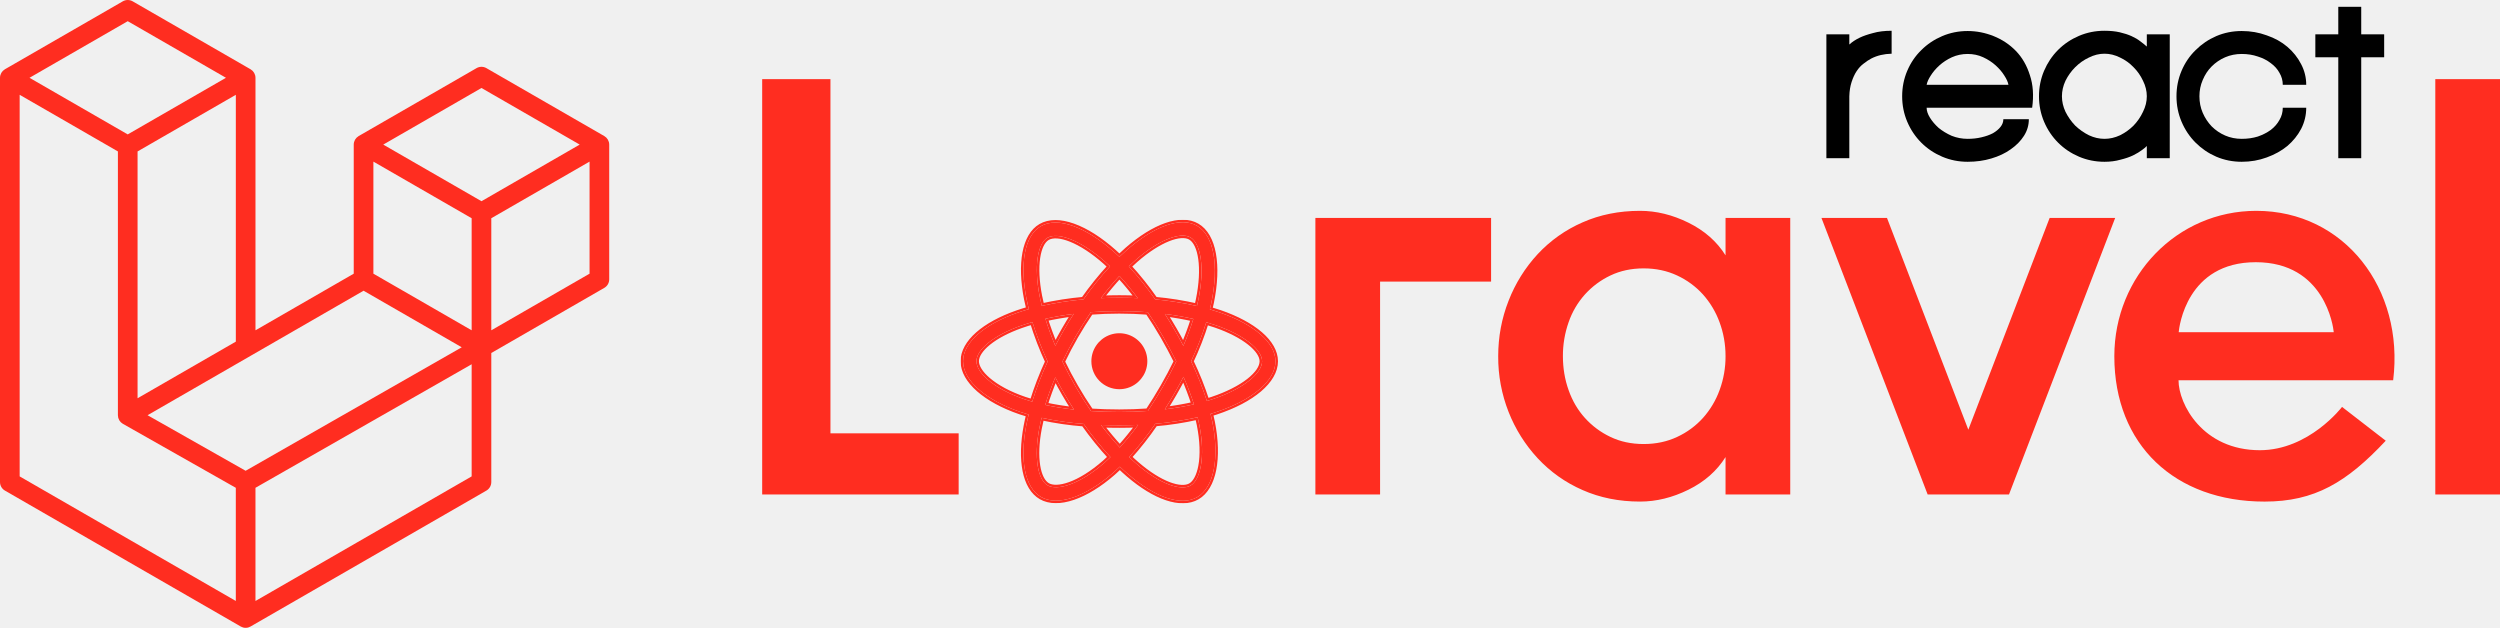
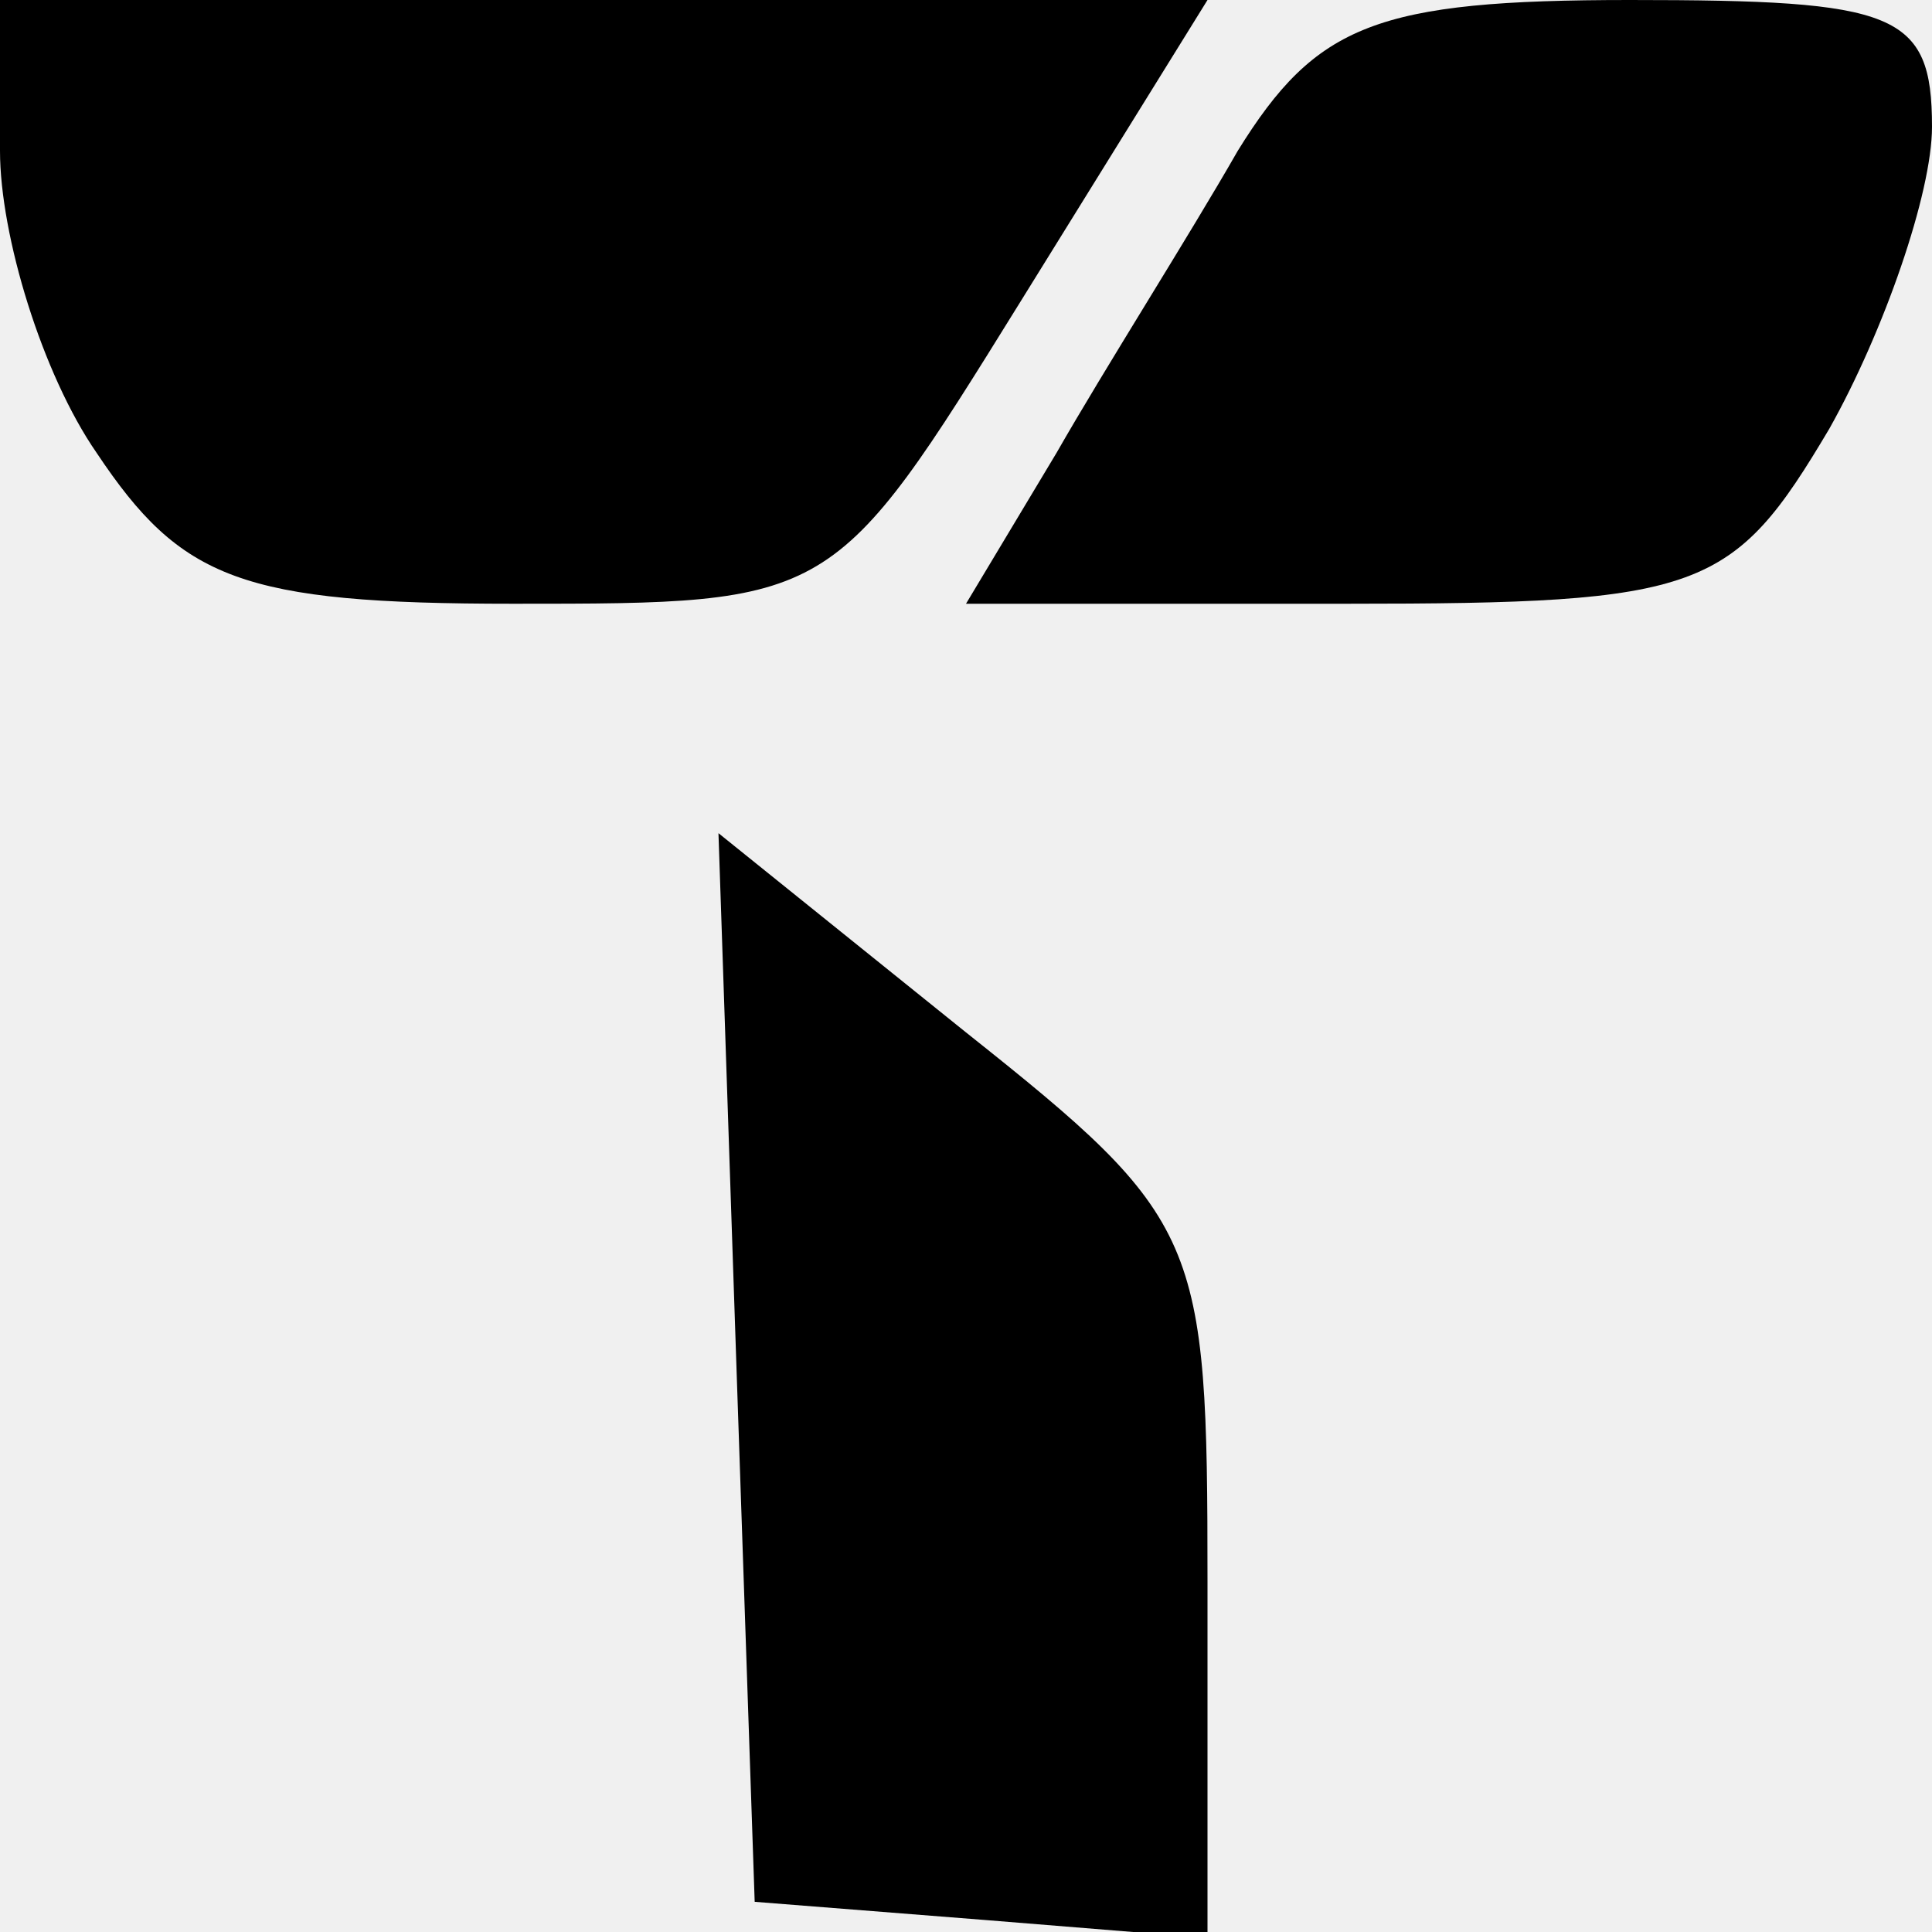
- <svg xmlns="http://www.w3.org/2000/svg" width="1991" height="500" viewBox="0 0 1991 500" fill="none">
-   <mask id="path-1-outside-1_1_7" maskUnits="userSpaceOnUse" x="765" y="175" width="253" height="226" fill="black">
-     <rect fill="white" x="765" y="175" width="253" height="226" />
-     <path d="M971.537 248.894C968.887 247.988 966.217 247.145 963.529 246.365C963.975 244.551 964.386 242.726 964.763 240.892C970.827 211.403 966.862 187.646 953.33 179.825C940.374 172.321 919.125 180.141 897.69 198.84C895.582 200.685 893.518 202.585 891.496 204.541C890.149 203.242 888.767 201.97 887.35 200.727C864.884 180.732 842.365 172.31 828.849 180.157C815.893 187.677 812.042 210.009 817.499 237.958C818.045 240.722 818.658 243.474 819.339 246.214C816.152 247.121 813.073 248.09 810.13 249.117C783.823 258.316 767 272.739 767 287.696C767 303.15 785.056 318.646 812.488 328.042C814.713 328.799 816.959 329.502 819.225 330.152C818.489 333.085 817.838 336.051 817.271 339.05C812.089 366.518 816.131 388.321 829.062 395.795C842.417 403.511 864.822 395.582 886.661 376.458C888.389 374.945 890.116 373.347 891.844 371.664C894.027 373.775 896.273 375.824 898.581 377.811C919.726 396.043 940.607 403.408 953.517 395.914C966.862 388.171 971.2 364.746 965.566 336.246C965.134 334.07 964.637 331.848 964.074 329.582C965.649 329.115 967.192 328.633 968.702 328.136C997.206 318.667 1015.78 303.358 1015.78 287.711C1015.76 272.682 998.403 258.165 971.537 248.894ZM904.681 206.873C923.043 190.854 940.208 184.531 948.033 189.05C956.362 193.865 959.601 213.279 954.367 238.741C954.021 240.399 953.648 242.053 953.247 243.701C942.289 241.208 931.177 239.449 919.985 238.435C913.577 229.204 906.553 220.417 898.959 212.133C900.818 210.33 902.722 208.576 904.671 206.873H904.681ZM840.453 300.476C842.702 304.829 845.053 309.129 847.507 313.376C850.005 317.708 852.608 321.977 855.317 326.182C847.616 325.345 839.963 324.111 832.389 322.487C834.586 315.376 837.292 307.991 840.453 300.476ZM840.453 275.429C837.343 268.074 834.711 260.84 832.55 253.853C839.65 252.262 847.216 250.962 855.104 249.977C852.461 254.102 849.918 258.288 847.475 262.534C845.033 266.781 842.687 271.079 840.437 275.429H840.453ZM846.102 287.955C849.377 281.124 852.905 274.425 856.685 267.857C860.461 261.292 864.481 254.878 868.745 248.614C876.146 248.054 883.733 247.759 891.398 247.759C899.063 247.759 906.697 248.054 914.093 248.619C918.311 254.869 922.307 261.261 926.08 267.795C929.853 274.328 933.427 280.996 936.803 287.799C933.472 294.654 929.906 301.381 926.106 307.981C922.336 314.545 918.363 320.978 914.186 327.281C906.801 327.799 899.156 328.084 891.382 328.084C883.609 328.084 876.109 327.84 868.859 327.369C864.564 321.084 860.511 314.642 856.7 308.043C852.89 301.444 849.352 294.748 846.087 287.955H846.102ZM935.305 313.303C937.81 308.957 940.215 304.553 942.519 300.093C945.678 307.255 948.467 314.576 950.874 322.025C943.21 323.751 935.462 325.074 927.661 325.99C930.293 321.813 932.842 317.584 935.305 313.303ZM942.416 275.434C940.121 271.063 937.736 266.744 935.258 262.477C932.84 258.269 930.319 254.113 927.697 250.008C935.632 251.013 943.245 252.35 950.381 253.983C948.087 261.262 945.428 268.421 942.416 275.434ZM891.502 219.747C896.677 225.401 901.563 231.314 906.143 237.461C896.347 236.994 886.545 236.994 876.736 237.461C881.572 231.066 886.521 225.131 891.502 219.747ZM834.198 189.366C842.521 184.536 860.924 191.439 880.323 208.682C881.561 209.786 882.81 210.941 884.054 212.139C876.422 220.421 869.348 229.201 862.878 238.42C851.711 239.426 840.621 241.157 829.678 243.602C829.046 241.059 828.476 238.499 827.968 235.922C823.278 211.962 826.382 193.901 834.198 189.366ZM822.065 319.89C819.992 319.299 817.945 318.658 815.924 317.967C803.796 313.821 793.779 308.411 786.901 302.518C780.744 297.237 777.624 291.966 777.624 287.696C777.624 278.621 791.13 267.043 813.654 259.191C816.483 258.207 819.337 257.307 822.215 256.491C825.561 267.242 829.612 277.759 834.343 287.976C829.555 298.333 825.454 308.994 822.065 319.89ZM879.659 368.436C870.004 376.894 860.333 382.89 851.808 385.911C844.148 388.622 838.048 388.7 834.363 386.569C826.517 382.035 823.252 364.523 827.704 341.035C828.232 338.271 828.837 335.507 829.518 332.743C840.57 335.124 851.771 336.75 863.044 337.609C869.577 346.876 876.71 355.706 884.396 364.041C882.852 365.559 881.271 367.021 879.659 368.436ZM891.797 356.402C886.76 350.955 881.732 344.927 876.83 338.449C881.594 338.636 886.445 338.729 891.382 338.729C896.451 338.729 901.468 338.62 906.412 338.397C901.849 344.643 896.971 350.652 891.797 356.402ZM956.331 371.219C954.849 379.221 951.869 384.559 948.184 386.694C940.342 391.244 923.577 385.331 905.5 369.736C903.427 367.954 901.354 366.041 899.244 364.036C906.781 355.668 913.747 346.803 920.094 337.501C931.429 336.54 942.685 334.8 953.781 332.292C954.289 334.344 954.738 336.355 955.128 338.325C957.621 350.918 957.979 362.31 956.331 371.219ZM965.349 318.024C963.991 318.475 962.591 318.911 961.171 319.336C957.692 308.535 953.483 297.983 948.572 287.753C953.299 277.659 957.343 267.26 960.679 256.626C963.224 257.367 965.696 258.145 968.075 258.969C991.096 266.908 1005.14 278.663 1005.14 287.696C1005.14 297.335 989.971 309.846 965.349 318.024Z" />
-   </mask>
-   <path d="M971.537 248.894C968.887 247.988 966.217 247.145 963.529 246.365C963.975 244.551 964.386 242.726 964.763 240.892C970.827 211.403 966.862 187.646 953.33 179.825C940.374 172.321 919.125 180.141 897.69 198.84C895.582 200.685 893.518 202.585 891.496 204.541C890.149 203.242 888.767 201.97 887.35 200.727C864.884 180.732 842.365 172.31 828.849 180.157C815.893 187.677 812.042 210.009 817.499 237.958C818.045 240.722 818.658 243.474 819.339 246.214C816.152 247.121 813.073 248.09 810.13 249.117C783.823 258.316 767 272.739 767 287.696C767 303.15 785.056 318.646 812.488 328.042C814.713 328.799 816.959 329.502 819.225 330.152C818.489 333.085 817.838 336.051 817.271 339.05C812.089 366.518 816.131 388.321 829.062 395.795C842.417 403.511 864.822 395.582 886.661 376.458C888.389 374.945 890.116 373.347 891.844 371.664C894.027 373.775 896.273 375.824 898.581 377.811C919.726 396.043 940.607 403.408 953.517 395.914C966.862 388.171 971.2 364.746 965.566 336.246C965.134 334.07 964.637 331.848 964.074 329.582C965.649 329.115 967.192 328.633 968.702 328.136C997.206 318.667 1015.78 303.358 1015.78 287.711C1015.76 272.682 998.403 258.165 971.537 248.894ZM904.681 206.873C923.043 190.854 940.208 184.531 948.033 189.05C956.362 193.865 959.601 213.279 954.367 238.741C954.021 240.399 953.648 242.053 953.247 243.701C942.289 241.208 931.177 239.449 919.985 238.435C913.577 229.204 906.553 220.417 898.959 212.133C900.818 210.33 902.722 208.576 904.671 206.873H904.681ZM840.453 300.476C842.702 304.829 845.053 309.129 847.507 313.376C850.005 317.708 852.608 321.977 855.317 326.182C847.616 325.345 839.963 324.111 832.389 322.487C834.586 315.376 837.292 307.991 840.453 300.476ZM840.453 275.429C837.343 268.074 834.711 260.84 832.55 253.853C839.65 252.262 847.216 250.962 855.104 249.977C852.461 254.102 849.918 258.288 847.475 262.534C845.033 266.781 842.687 271.079 840.437 275.429H840.453ZM846.102 287.955C849.377 281.124 852.905 274.425 856.685 267.857C860.461 261.292 864.481 254.878 868.745 248.614C876.146 248.054 883.733 247.759 891.398 247.759C899.063 247.759 906.697 248.054 914.093 248.619C918.311 254.869 922.307 261.261 926.08 267.795C929.853 274.328 933.427 280.996 936.803 287.799C933.472 294.654 929.906 301.381 926.106 307.981C922.336 314.545 918.363 320.978 914.186 327.281C906.801 327.799 899.156 328.084 891.382 328.084C883.609 328.084 876.109 327.84 868.859 327.369C864.564 321.084 860.511 314.642 856.7 308.043C852.89 301.444 849.352 294.748 846.087 287.955H846.102ZM935.305 313.303C937.81 308.957 940.215 304.553 942.519 300.093C945.678 307.255 948.467 314.576 950.874 322.025C943.21 323.751 935.462 325.074 927.661 325.99C930.293 321.813 932.842 317.584 935.305 313.303ZM942.416 275.434C940.121 271.063 937.736 266.744 935.258 262.477C932.84 258.269 930.319 254.113 927.697 250.008C935.632 251.013 943.245 252.35 950.381 253.983C948.087 261.262 945.428 268.421 942.416 275.434ZM891.502 219.747C896.677 225.401 901.563 231.314 906.143 237.461C896.347 236.994 886.545 236.994 876.736 237.461C881.572 231.066 886.521 225.131 891.502 219.747ZM834.198 189.366C842.521 184.536 860.924 191.439 880.323 208.682C881.561 209.786 882.81 210.941 884.054 212.139C876.422 220.421 869.348 229.201 862.878 238.42C851.711 239.426 840.621 241.157 829.678 243.602C829.046 241.059 828.476 238.499 827.968 235.922C823.278 211.962 826.382 193.901 834.198 189.366ZM822.065 319.89C819.992 319.299 817.945 318.658 815.924 317.967C803.796 313.821 793.779 308.411 786.901 302.518C780.744 297.237 777.624 291.966 777.624 287.696C777.624 278.621 791.13 267.043 813.654 259.191C816.483 258.207 819.337 257.307 822.215 256.491C825.561 267.242 829.612 277.759 834.343 287.976C829.555 298.333 825.454 308.994 822.065 319.89ZM879.659 368.436C870.004 376.894 860.333 382.89 851.808 385.911C844.148 388.622 838.048 388.7 834.363 386.569C826.517 382.035 823.252 364.523 827.704 341.035C828.232 338.271 828.837 335.507 829.518 332.743C840.57 335.124 851.771 336.75 863.044 337.609C869.577 346.876 876.71 355.706 884.396 364.041C882.852 365.559 881.271 367.021 879.659 368.436ZM891.797 356.402C886.76 350.955 881.732 344.927 876.83 338.449C881.594 338.636 886.445 338.729 891.382 338.729C896.451 338.729 901.468 338.62 906.412 338.397C901.849 344.643 896.971 350.652 891.797 356.402ZM956.331 371.219C954.849 379.221 951.869 384.559 948.184 386.694C940.342 391.244 923.577 385.331 905.5 369.736C903.427 367.954 901.354 366.041 899.244 364.036C906.781 355.668 913.747 346.803 920.094 337.501C931.429 336.54 942.685 334.8 953.781 332.292C954.289 334.344 954.738 336.355 955.128 338.325C957.621 350.918 957.979 362.31 956.331 371.219ZM965.349 318.024C963.991 318.475 962.591 318.911 961.171 319.336C957.692 308.535 953.483 297.983 948.572 287.753C953.299 277.659 957.343 267.26 960.679 256.626C963.224 257.367 965.696 258.145 968.075 258.969C991.096 266.908 1005.14 278.663 1005.14 287.696C1005.14 297.335 989.971 309.846 965.349 318.024Z" fill="#FF2D20" />
-   <path d="M971.537 248.894C968.887 247.988 966.217 247.145 963.529 246.365C963.975 244.551 964.386 242.726 964.763 240.892C970.827 211.403 966.862 187.646 953.33 179.825C940.374 172.321 919.125 180.141 897.69 198.84C895.582 200.685 893.518 202.585 891.496 204.541C890.149 203.242 888.767 201.97 887.35 200.727C864.884 180.732 842.365 172.31 828.849 180.157C815.893 187.677 812.042 210.009 817.499 237.958C818.045 240.722 818.658 243.474 819.339 246.214C816.152 247.121 813.073 248.09 810.13 249.117C783.823 258.316 767 272.739 767 287.696C767 303.15 785.056 318.646 812.488 328.042C814.713 328.799 816.959 329.502 819.225 330.152C818.489 333.085 817.838 336.051 817.271 339.05C812.089 366.518 816.131 388.321 829.062 395.795C842.417 403.511 864.822 395.582 886.661 376.458C888.389 374.945 890.116 373.347 891.844 371.664C894.027 373.775 896.273 375.824 898.581 377.811C919.726 396.043 940.607 403.408 953.517 395.914C966.862 388.171 971.2 364.746 965.566 336.246C965.134 334.07 964.637 331.848 964.074 329.582C965.649 329.115 967.192 328.633 968.702 328.136C997.206 318.667 1015.78 303.358 1015.78 287.711C1015.76 272.682 998.403 258.165 971.537 248.894ZM904.681 206.873C923.043 190.854 940.208 184.531 948.033 189.05C956.362 193.865 959.601 213.279 954.367 238.741C954.021 240.399 953.648 242.053 953.247 243.701C942.289 241.208 931.177 239.449 919.985 238.435C913.577 229.204 906.553 220.417 898.959 212.133C900.818 210.33 902.722 208.576 904.671 206.873H904.681ZM840.453 300.476C842.702 304.829 845.053 309.129 847.507 313.376C850.005 317.708 852.608 321.977 855.317 326.182C847.616 325.345 839.963 324.111 832.389 322.487C834.586 315.376 837.292 307.991 840.453 300.476ZM840.453 275.429C837.343 268.074 834.711 260.84 832.55 253.853C839.65 252.262 847.216 250.962 855.104 249.977C852.461 254.102 849.918 258.288 847.475 262.534C845.033 266.781 842.687 271.079 840.437 275.429H840.453ZM846.102 287.955C849.377 281.124 852.905 274.425 856.685 267.857C860.461 261.292 864.481 254.878 868.745 248.614C876.146 248.054 883.733 247.759 891.398 247.759C899.063 247.759 906.697 248.054 914.093 248.619C918.311 254.869 922.307 261.261 926.08 267.795C929.853 274.328 933.427 280.996 936.803 287.799C933.472 294.654 929.906 301.381 926.106 307.981C922.336 314.545 918.363 320.978 914.186 327.281C906.801 327.799 899.156 328.084 891.382 328.084C883.609 328.084 876.109 327.84 868.859 327.369C864.564 321.084 860.511 314.642 856.7 308.043C852.89 301.444 849.352 294.748 846.087 287.955H846.102ZM935.305 313.303C937.81 308.957 940.215 304.553 942.519 300.093C945.678 307.255 948.467 314.576 950.874 322.025C943.21 323.751 935.462 325.074 927.661 325.99C930.293 321.813 932.842 317.584 935.305 313.303ZM942.416 275.434C940.121 271.063 937.736 266.744 935.258 262.477C932.84 258.269 930.319 254.113 927.697 250.008C935.632 251.013 943.245 252.35 950.381 253.983C948.087 261.262 945.428 268.421 942.416 275.434ZM891.502 219.747C896.677 225.401 901.563 231.314 906.143 237.461C896.347 236.994 886.545 236.994 876.736 237.461C881.572 231.066 886.521 225.131 891.502 219.747ZM834.198 189.366C842.521 184.536 860.924 191.439 880.323 208.682C881.561 209.786 882.81 210.941 884.054 212.139C876.422 220.421 869.348 229.201 862.878 238.42C851.711 239.426 840.621 241.157 829.678 243.602C829.046 241.059 828.476 238.499 827.968 235.922C823.278 211.962 826.382 193.901 834.198 189.366ZM822.065 319.89C819.992 319.299 817.945 318.658 815.924 317.967C803.796 313.821 793.779 308.411 786.901 302.518C780.744 297.237 777.624 291.966 777.624 287.696C777.624 278.621 791.13 267.043 813.654 259.191C816.483 258.207 819.337 257.307 822.215 256.491C825.561 267.242 829.612 277.759 834.343 287.976C829.555 298.333 825.454 308.994 822.065 319.89ZM879.659 368.436C870.004 376.894 860.333 382.89 851.808 385.911C844.148 388.622 838.048 388.7 834.363 386.569C826.517 382.035 823.252 364.523 827.704 341.035C828.232 338.271 828.837 335.507 829.518 332.743C840.57 335.124 851.771 336.75 863.044 337.609C869.577 346.876 876.71 355.706 884.396 364.041C882.852 365.559 881.271 367.021 879.659 368.436ZM891.797 356.402C886.76 350.955 881.732 344.927 876.83 338.449C881.594 338.636 886.445 338.729 891.382 338.729C896.451 338.729 901.468 338.62 906.412 338.397C901.849 344.643 896.971 350.652 891.797 356.402ZM956.331 371.219C954.849 379.221 951.869 384.559 948.184 386.694C940.342 391.244 923.577 385.331 905.5 369.736C903.427 367.954 901.354 366.041 899.244 364.036C906.781 355.668 913.747 346.803 920.094 337.501C931.429 336.54 942.685 334.8 953.781 332.292C954.289 334.344 954.738 336.355 955.128 338.325C957.621 350.918 957.979 362.31 956.331 371.219ZM965.349 318.024C963.991 318.475 962.591 318.911 961.171 319.336C957.692 308.535 953.483 297.983 948.572 287.753C953.299 277.659 957.343 267.26 960.679 256.626C963.224 257.367 965.696 258.145 968.075 258.969C991.096 266.908 1005.14 278.663 1005.14 287.696C1005.14 297.335 989.971 309.846 965.349 318.024Z" stroke="#FF2D20" stroke-width="4" mask="url(#path-1-outside-1_1_7)" />
-   <path d="M891.382 309.96C895.793 309.974 900.109 308.679 903.783 306.24C907.457 303.8 910.325 300.324 912.023 296.253C913.721 292.182 914.172 287.699 913.321 283.372C912.469 279.044 910.352 275.066 907.239 271.943C904.125 268.819 900.154 266.689 895.829 265.823C891.504 264.957 887.02 265.394 882.944 267.079C878.867 268.764 875.383 271.62 872.931 275.286C870.479 278.953 869.17 283.264 869.17 287.675C869.164 290.597 869.733 293.492 870.847 296.193C871.96 298.895 873.595 301.351 875.658 303.421C877.72 305.49 880.171 307.133 882.869 308.255C885.567 309.377 888.46 309.957 891.382 309.96Z" fill="#FF2D20" />
-   <path fill-rule="evenodd" clip-rule="evenodd" d="M484.904 113.113C485.084 113.78 485.176 114.467 485.178 115.157V222.481C485.178 223.859 484.815 225.212 484.125 226.404C483.435 227.596 482.443 228.584 481.25 229.27L391.267 281.132V383.926C391.267 386.724 389.782 389.306 387.359 390.715L199.527 498.958C199.097 499.202 198.628 499.359 198.159 499.525C197.984 499.584 197.817 499.691 197.632 499.74C196.319 500.087 194.939 500.087 193.626 499.74C193.411 499.682 193.215 499.564 193.01 499.486C192.58 499.33 192.131 499.193 191.72 498.958L3.928 390.715C2.735 390.029 1.744 389.04 1.054 387.848C0.365 386.656 0.001 385.304 0 383.926L0 61.955C0 61.251 0.098 60.566 0.274 59.901C0.332 59.676 0.469 59.471 0.547 59.246C0.694 58.835 0.831 58.414 1.046 58.033C1.192 57.779 1.407 57.573 1.583 57.338C1.808 57.025 2.013 56.703 2.277 56.429C2.501 56.204 2.795 56.038 3.049 55.842C3.332 55.607 3.586 55.353 3.908 55.167L97.819 1.045C99.008 0.36 100.356 0 101.728 0C103.099 0 104.447 0.36 105.636 1.045L199.537 55.167H199.557C199.869 55.363 200.133 55.607 200.417 55.832C200.671 56.028 200.954 56.204 201.179 56.419C201.452 56.703 201.648 57.025 201.882 57.338C202.048 57.573 202.273 57.779 202.41 58.033C202.635 58.424 202.762 58.835 202.918 59.246C202.996 59.471 203.133 59.676 203.192 59.911C203.371 60.578 203.463 61.265 203.465 61.955V263.055L281.713 217.952V115.148C281.713 114.463 281.81 113.768 281.986 113.113C282.055 112.878 282.182 112.673 282.26 112.448C282.416 112.037 282.553 111.617 282.768 111.235C282.915 110.981 283.13 110.775 283.296 110.541C283.53 110.228 283.726 109.905 283.999 109.631C284.224 109.406 284.507 109.24 284.761 109.044C285.054 108.809 285.309 108.555 285.621 108.369L379.542 54.248C380.73 53.562 382.078 53.201 383.45 53.201C384.822 53.201 386.17 53.562 387.359 54.248L481.26 108.369C481.592 108.565 481.846 108.809 482.139 109.034C482.383 109.23 482.667 109.406 482.891 109.621C483.165 109.905 483.36 110.228 483.595 110.541C483.771 110.775 483.986 110.981 484.123 111.235C484.347 111.617 484.474 112.037 484.631 112.448C484.719 112.673 484.846 112.878 484.904 113.113ZM469.524 217.952V128.705L436.664 147.642L391.267 173.808V263.055L469.534 217.952H469.524ZM375.623 379.397V290.091L330.969 315.621L203.455 388.475V478.622L375.623 379.397ZM15.653 75.503V379.397L187.802 478.612V388.485L97.868 337.532L97.839 337.513L97.8 337.493C97.497 337.317 97.243 337.063 96.959 336.847C96.715 336.652 96.432 336.495 96.217 336.28L96.197 336.251C95.943 336.006 95.767 335.703 95.552 335.429C95.357 335.165 95.122 334.94 94.966 334.666L94.956 334.637C94.78 334.343 94.673 333.991 94.546 333.659C94.419 333.365 94.253 333.091 94.175 332.778C94.077 332.407 94.057 332.006 94.018 331.624C93.979 331.331 93.901 331.037 93.901 330.744V120.606L48.514 94.43L15.653 75.503ZM101.737 16.872L23.5 61.955L101.718 107.039L179.946 61.946L101.718 16.872H101.737ZM142.425 298.23L187.812 272.074V75.503L154.951 94.44L109.554 120.606V317.177L142.425 298.23ZM383.45 70.074L305.222 115.157L383.45 160.241L461.668 115.148L383.45 70.074ZM375.623 173.808L330.227 147.642L297.366 128.705V217.952L342.753 244.108L375.623 263.055V173.808ZM195.619 374.927L310.362 309.351L367.719 276.583L289.549 231.529L199.547 283.401L117.518 330.675L195.619 374.927Z" fill="#FF2D20" />
-   <path fill-rule="evenodd" clip-rule="evenodd" d="M661.371 63V345.115H763.474V393.787H607V63H661.371ZM1047.57 393.787V173.576H1187.5V224.268H1099.09V393.811H1047.57V393.787ZM1374.22 203.347V173.576H1425.75V393.799H1374.22V364.016C1367.29 375.045 1357.45 383.712 1344.68 390.004C1331.92 396.308 1319.08 399.454 1306.15 399.454C1289.45 399.454 1274.17 396.394 1260.3 390.249C1246.79 384.36 1234.64 375.751 1224.61 364.958C1214.66 354.224 1206.81 341.728 1201.45 328.112C1195.88 313.965 1193.07 298.88 1193.17 283.675C1193.17 268.251 1195.93 253.513 1201.45 239.484C1206.77 225.777 1214.62 213.193 1224.6 202.393C1234.64 191.605 1246.79 183 1260.3 177.114C1274.17 170.969 1289.45 167.909 1306.15 167.909C1319.07 167.909 1331.92 171.055 1344.68 177.359C1357.45 183.663 1367.29 192.318 1374.22 203.347ZM1369.5 310.619C1372.67 301.995 1374.27 292.875 1374.22 283.688C1374.22 274.225 1372.63 265.252 1369.5 256.757C1366.54 248.576 1362.06 241.035 1356.27 234.538C1350.5 228.166 1343.5 223.021 1335.7 219.408C1327.67 215.638 1318.75 213.74 1308.99 213.74C1299.22 213.74 1290.39 215.638 1282.52 219.408C1274.81 223.064 1267.9 228.206 1262.19 234.538C1256.42 241.001 1252 248.551 1249.2 256.744C1246.17 265.399 1244.65 274.508 1244.7 283.675C1244.7 293.126 1246.18 302.111 1249.2 310.606C1252.18 319.126 1256.52 326.52 1262.19 332.824C1267.9 339.159 1274.81 344.302 1282.52 347.955C1290.39 351.737 1299.22 353.623 1308.99 353.623C1318.75 353.623 1327.67 351.737 1335.7 347.955C1343.51 344.346 1350.5 339.2 1356.27 332.824C1362.06 326.332 1366.54 318.795 1369.5 310.619ZM1632.33 173.576H1684.52L1599.96 393.799H1535.18L1450.61 173.576H1502.8L1567.57 342.214L1632.33 173.576ZM1796.91 167.909C1867.06 167.909 1914.91 230.07 1905.92 302.821H1734.98C1734.98 321.819 1754.17 358.544 1799.74 358.544C1838.92 358.544 1865.19 324.084 1865.2 324.06L1900.01 350.991C1868.89 384.202 1843.4 399.467 1803.49 399.467C1732.19 399.467 1683.85 354.369 1683.85 283.688C1683.85 219.751 1733.82 167.909 1796.91 167.909ZM1735.11 264.542H1858.6C1858.22 260.307 1851.52 208.819 1796.49 208.819C1741.45 208.819 1735.51 260.307 1735.11 264.542ZM1939.47 393.787V63H1991V393.787H1939.47Z" fill="#FF2D20" />
-   <path d="M1472.8 35.462C1474.96 33.432 1477.74 31.605 1481.12 29.981C1483.96 28.628 1487.48 27.41 1491.68 26.327C1495.87 25.109 1500.81 24.5 1506.49 24.5V42.77C1500.4 42.905 1494.99 44.191 1490.25 46.627C1488.22 47.71 1486.19 49.063 1484.16 50.687C1482.13 52.176 1480.31 54.138 1478.68 56.574C1477.06 59.01 1475.71 61.92 1474.62 65.303C1473.54 68.551 1472.93 72.34 1472.8 76.671V126H1454.53V27.342H1472.8V35.462Z" fill="black" />
-   <path d="M1615.77 94.941C1615.77 99.678 1614.49 104.076 1611.91 108.136C1609.34 112.196 1605.82 115.782 1601.36 118.895C1597.03 122.008 1591.89 124.444 1585.93 126.203C1580.11 127.962 1573.82 128.842 1567.05 128.842C1559.88 128.842 1553.11 127.489 1546.75 124.782C1540.39 122.075 1534.84 118.354 1530.11 113.617C1525.37 108.88 1521.65 103.332 1518.94 96.971C1516.23 90.61 1514.88 83.844 1514.88 76.671C1514.88 69.498 1516.23 62.732 1518.94 56.371C1521.65 50.01 1525.37 44.529 1530.11 39.928C1534.84 35.191 1540.39 31.47 1546.75 28.763C1553.11 26.056 1559.88 24.703 1567.05 24.703C1574.09 24.703 1580.99 26.056 1587.76 28.763C1594.52 31.47 1600.41 35.394 1605.42 40.537C1610.43 45.68 1614.15 52.108 1616.58 59.822C1619.15 67.401 1619.76 76.062 1618.41 85.806H1534.37C1534.37 88.242 1535.25 90.881 1537.01 93.723C1538.77 96.565 1541.07 99.272 1543.91 101.843C1546.89 104.279 1550.34 106.377 1554.26 108.136C1558.32 109.76 1562.59 110.572 1567.05 110.572C1570.98 110.572 1574.63 110.166 1578.01 109.354C1581.53 108.542 1584.58 107.459 1587.15 106.106C1589.72 104.617 1591.75 102.926 1593.24 101.031C1594.73 99.136 1595.47 97.106 1595.47 94.941H1615.77ZM1599.53 67.536C1599.13 65.371 1598.04 62.935 1596.28 60.228C1594.52 57.386 1592.22 54.679 1589.38 52.108C1586.54 49.537 1583.22 47.371 1579.43 45.612C1575.65 43.853 1571.52 42.973 1567.05 42.973C1562.59 42.973 1558.39 43.853 1554.47 45.612C1550.68 47.371 1547.36 49.537 1544.52 52.108C1541.68 54.679 1539.38 57.386 1537.62 60.228C1535.86 62.935 1534.77 65.371 1534.37 67.536H1599.53Z" fill="black" />
-   <path d="M1709.72 126V116.256C1709.04 117.068 1707.76 118.151 1705.86 119.504C1704.1 120.857 1701.74 122.278 1698.76 123.767C1695.92 125.12 1692.53 126.271 1688.61 127.218C1684.82 128.301 1680.62 128.842 1676.02 128.842C1668.85 128.842 1662.08 127.489 1655.72 124.782C1649.36 122.075 1643.81 118.354 1639.08 113.617C1634.34 108.88 1630.62 103.332 1627.91 96.971C1625.21 90.61 1623.85 83.844 1623.85 76.671C1623.85 69.498 1625.21 62.732 1627.91 56.371C1630.62 50.01 1634.34 44.462 1639.08 39.725C1643.81 34.988 1649.36 31.267 1655.72 28.56C1662.08 25.853 1668.85 24.5 1676.02 24.5C1680.62 24.5 1684.68 24.906 1688.2 25.718C1691.72 26.53 1694.83 27.545 1697.54 28.763C1700.25 29.981 1702.55 31.334 1704.44 32.823C1706.47 34.312 1708.23 35.733 1709.72 37.086V27.342H1727.99V126H1709.72ZM1642.12 76.671C1642.12 80.866 1643.07 84.994 1644.96 89.054C1646.99 93.114 1649.57 96.768 1652.68 100.016C1655.93 103.129 1659.58 105.7 1663.64 107.73C1667.7 109.625 1671.83 110.572 1676.02 110.572C1680.22 110.572 1684.35 109.625 1688.41 107.73C1692.47 105.7 1696.05 103.129 1699.16 100.016C1702.28 96.768 1704.78 93.114 1706.68 89.054C1708.71 84.994 1709.72 80.866 1709.72 76.671C1709.72 72.476 1708.71 68.348 1706.68 64.288C1704.78 60.228 1702.28 56.642 1699.16 53.529C1696.05 50.281 1692.47 47.71 1688.41 45.815C1684.35 43.785 1680.22 42.77 1676.02 42.77C1671.83 42.77 1667.7 43.785 1663.64 45.815C1659.58 47.71 1655.93 50.281 1652.68 53.529C1649.57 56.642 1646.99 60.228 1644.96 64.288C1643.07 68.348 1642.12 72.476 1642.12 76.671Z" fill="black" />
-   <path d="M1836.68 85.806C1836.68 91.761 1835.32 97.377 1832.62 102.655C1829.91 107.798 1826.25 112.331 1821.65 116.256C1817.05 120.045 1811.57 123.09 1805.21 125.391C1798.98 127.692 1792.35 128.842 1785.32 128.842C1778.14 128.842 1771.38 127.489 1765.02 124.782C1758.79 122.075 1753.31 118.354 1748.57 113.617C1743.84 108.88 1740.11 103.332 1737.41 96.971C1734.7 90.61 1733.35 83.844 1733.35 76.671C1733.35 69.498 1734.7 62.732 1737.41 56.371C1740.11 50.01 1743.84 44.529 1748.57 39.928C1753.31 35.191 1758.79 31.47 1765.02 28.763C1771.38 26.056 1778.14 24.703 1785.32 24.703C1792.35 24.703 1798.98 25.853 1805.21 28.154C1811.57 30.319 1817.05 33.364 1821.65 37.289C1826.25 41.214 1829.91 45.815 1832.62 51.093C1835.32 56.236 1836.68 61.717 1836.68 67.536H1818C1818 64.153 1817.12 60.972 1815.36 57.995C1813.74 55.018 1811.44 52.446 1808.46 50.281C1805.48 47.98 1802.03 46.221 1798.11 45.003C1794.18 43.65 1789.92 42.973 1785.32 42.973C1780.58 42.973 1776.18 43.853 1772.12 45.612C1768.06 47.371 1764.47 49.807 1761.36 52.92C1758.38 55.897 1756.02 59.484 1754.26 63.679C1752.5 67.739 1751.62 72.07 1751.62 76.671C1751.62 81.408 1752.5 85.806 1754.26 89.866C1756.02 93.926 1758.38 97.512 1761.36 100.625C1764.47 103.738 1768.06 106.174 1772.12 107.933C1776.18 109.692 1780.58 110.572 1785.32 110.572C1789.92 110.572 1794.18 109.963 1798.11 108.745C1802.03 107.392 1805.48 105.632 1808.46 103.467C1811.44 101.166 1813.74 98.527 1815.36 95.55C1817.12 92.573 1818 89.325 1818 85.806H1836.68Z" fill="black" />
-   <path d="M1862.21 126V45.612H1843.94V27.342H1862.21V5.418H1880.48V27.342H1898.75V45.612H1880.48V126H1862.21Z" fill="black" />
+ <svg xmlns="http://www.w3.org/2000/svg" version="1.0" width="32pt" height="32pt" viewBox="0 0 32 32" preserveAspectRatio="xMidYMid meet">
+   <g transform="translate(0,32) scale(0.1,-0.1)" fill="#000000" stroke="none">
+     <path d="M0 295 c0 -14 7 -37 16 -50 14 -21 24 -25 69 -25 53 0 53 0 84 50 l31 50 -100 0 -100 0 0 -25z" />
+     <path d="M205 295 c-8 -14 -22 -36 -30 -50 l-15 -25 63 0 c59 0 64 2 80 29 9 16 17 39 17 50 0 19 -6 21 -50 21 -42 0 -52 -4 -65 -25z" />
+     <path d="M122 93 l3 -88 38 -3 37 -3 0 59 c0 57 -1 60 -40 91 l-41 33 3 -89z" />
+   </g>
</svg>
